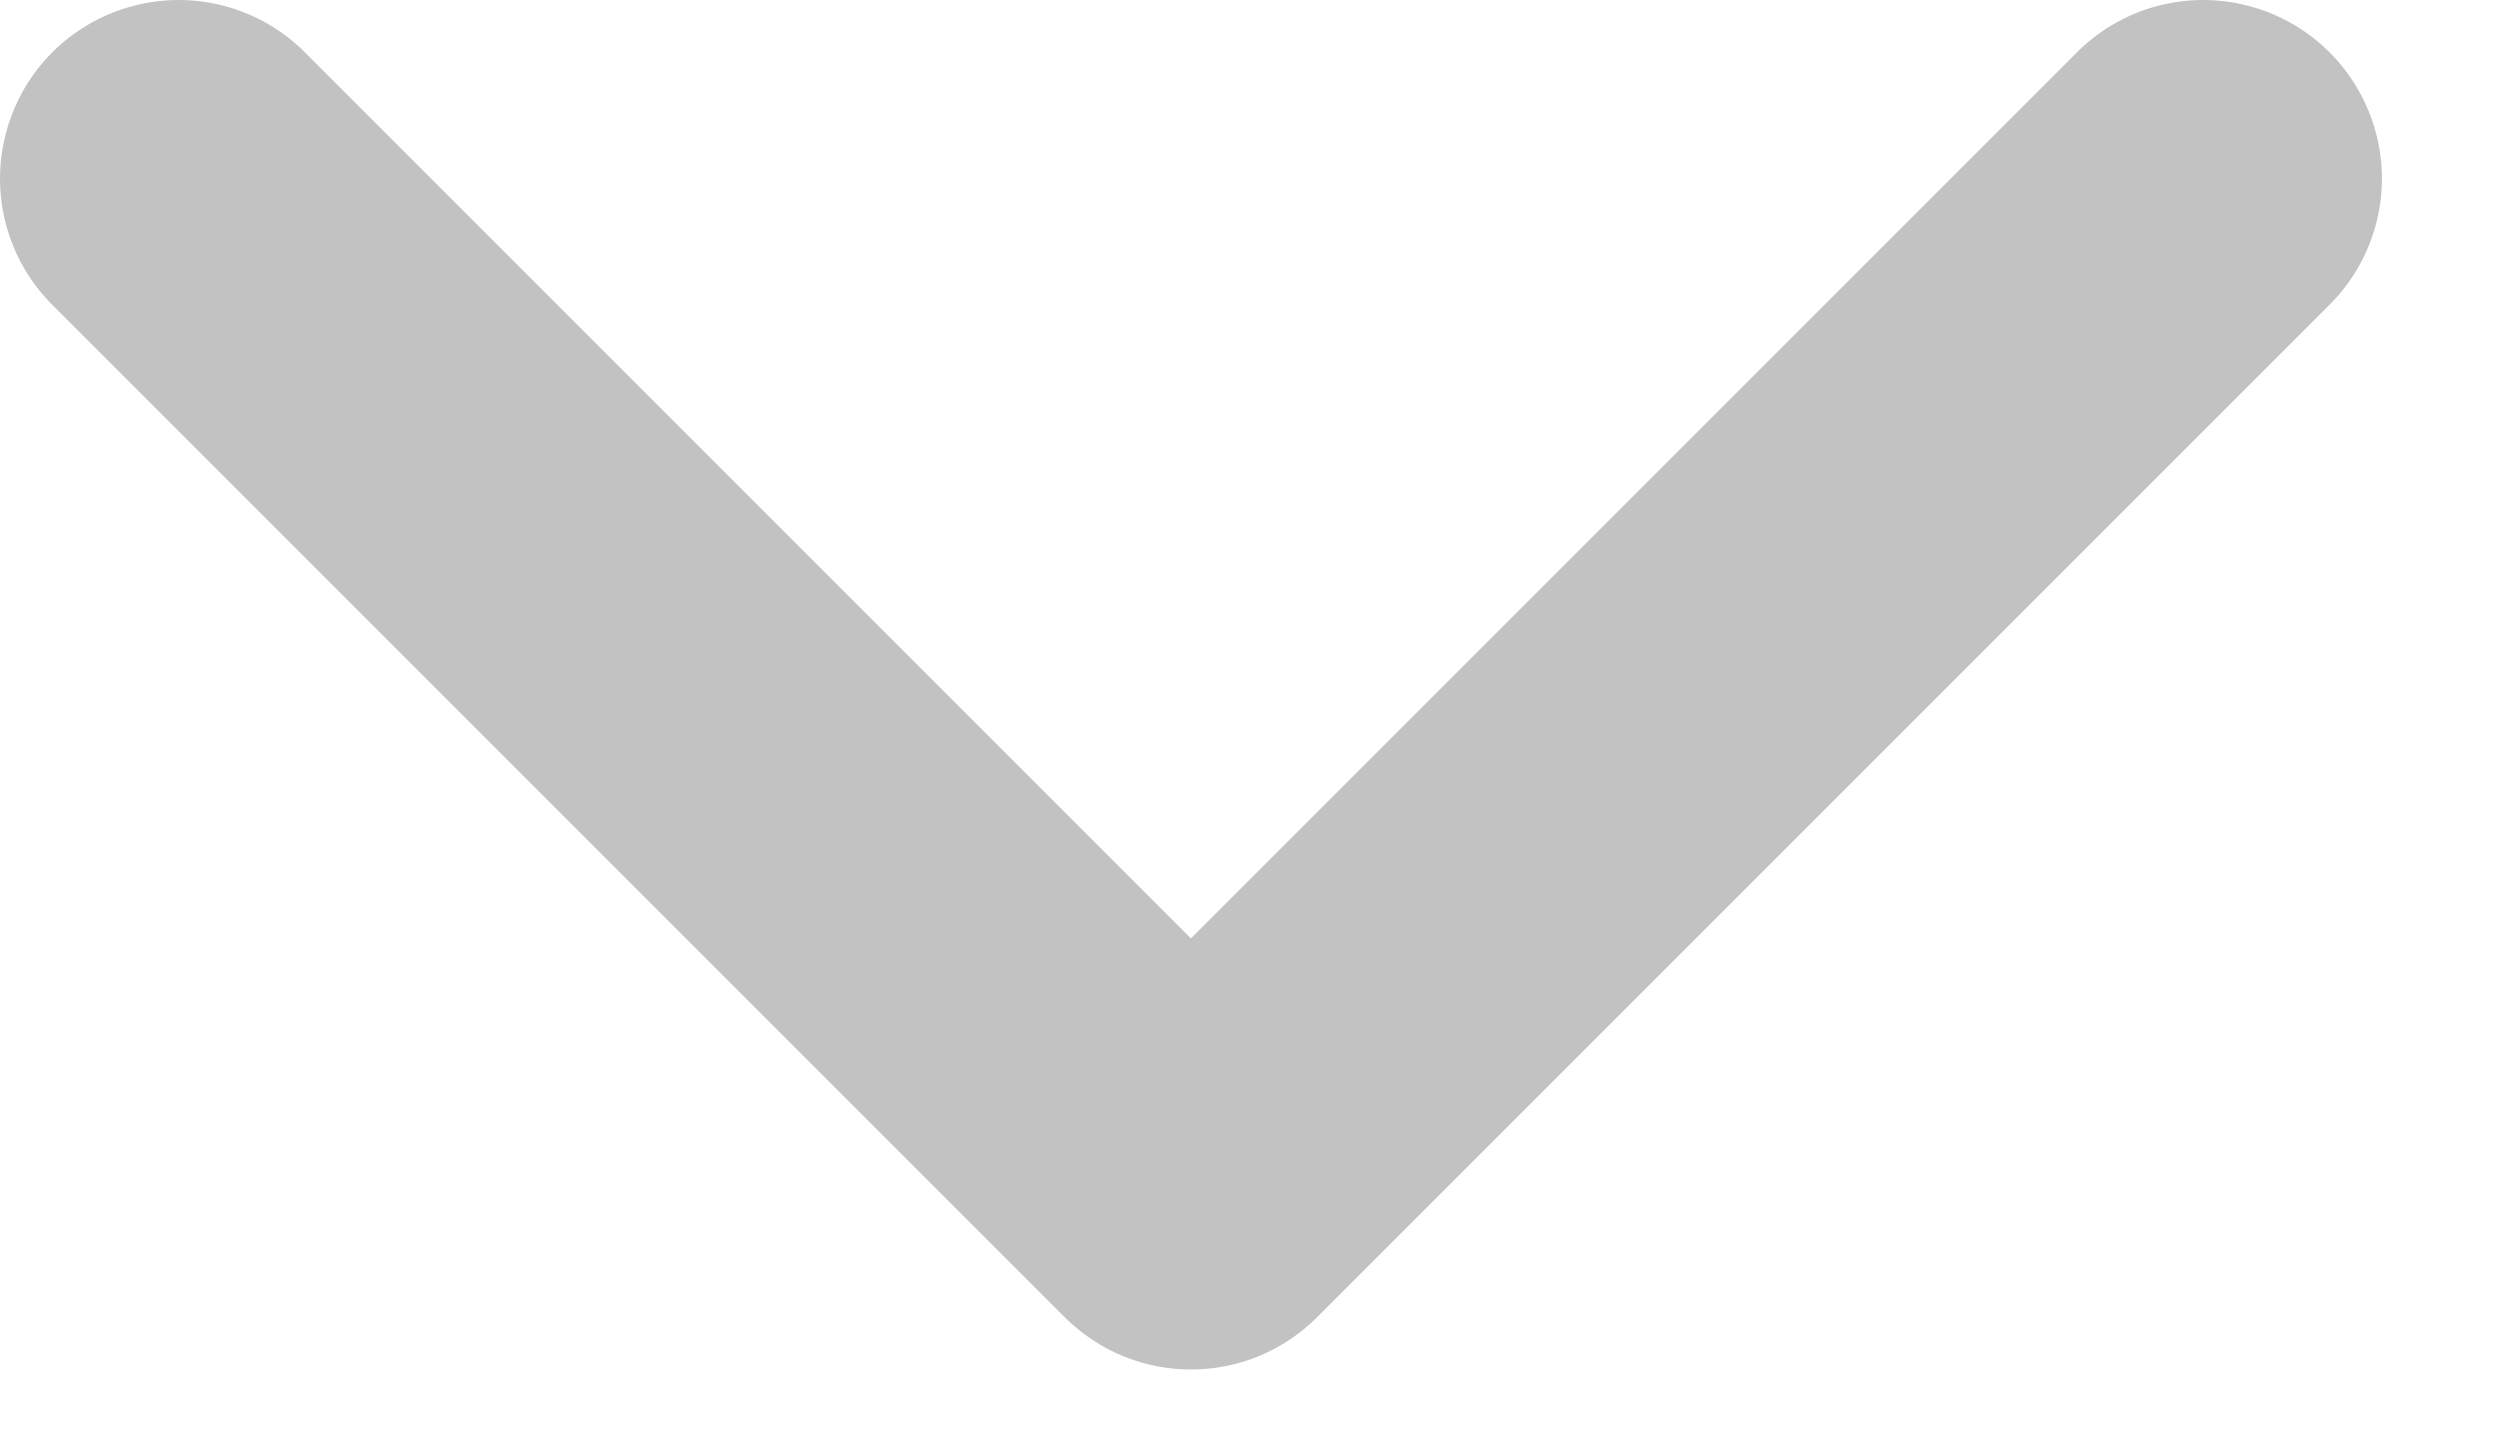
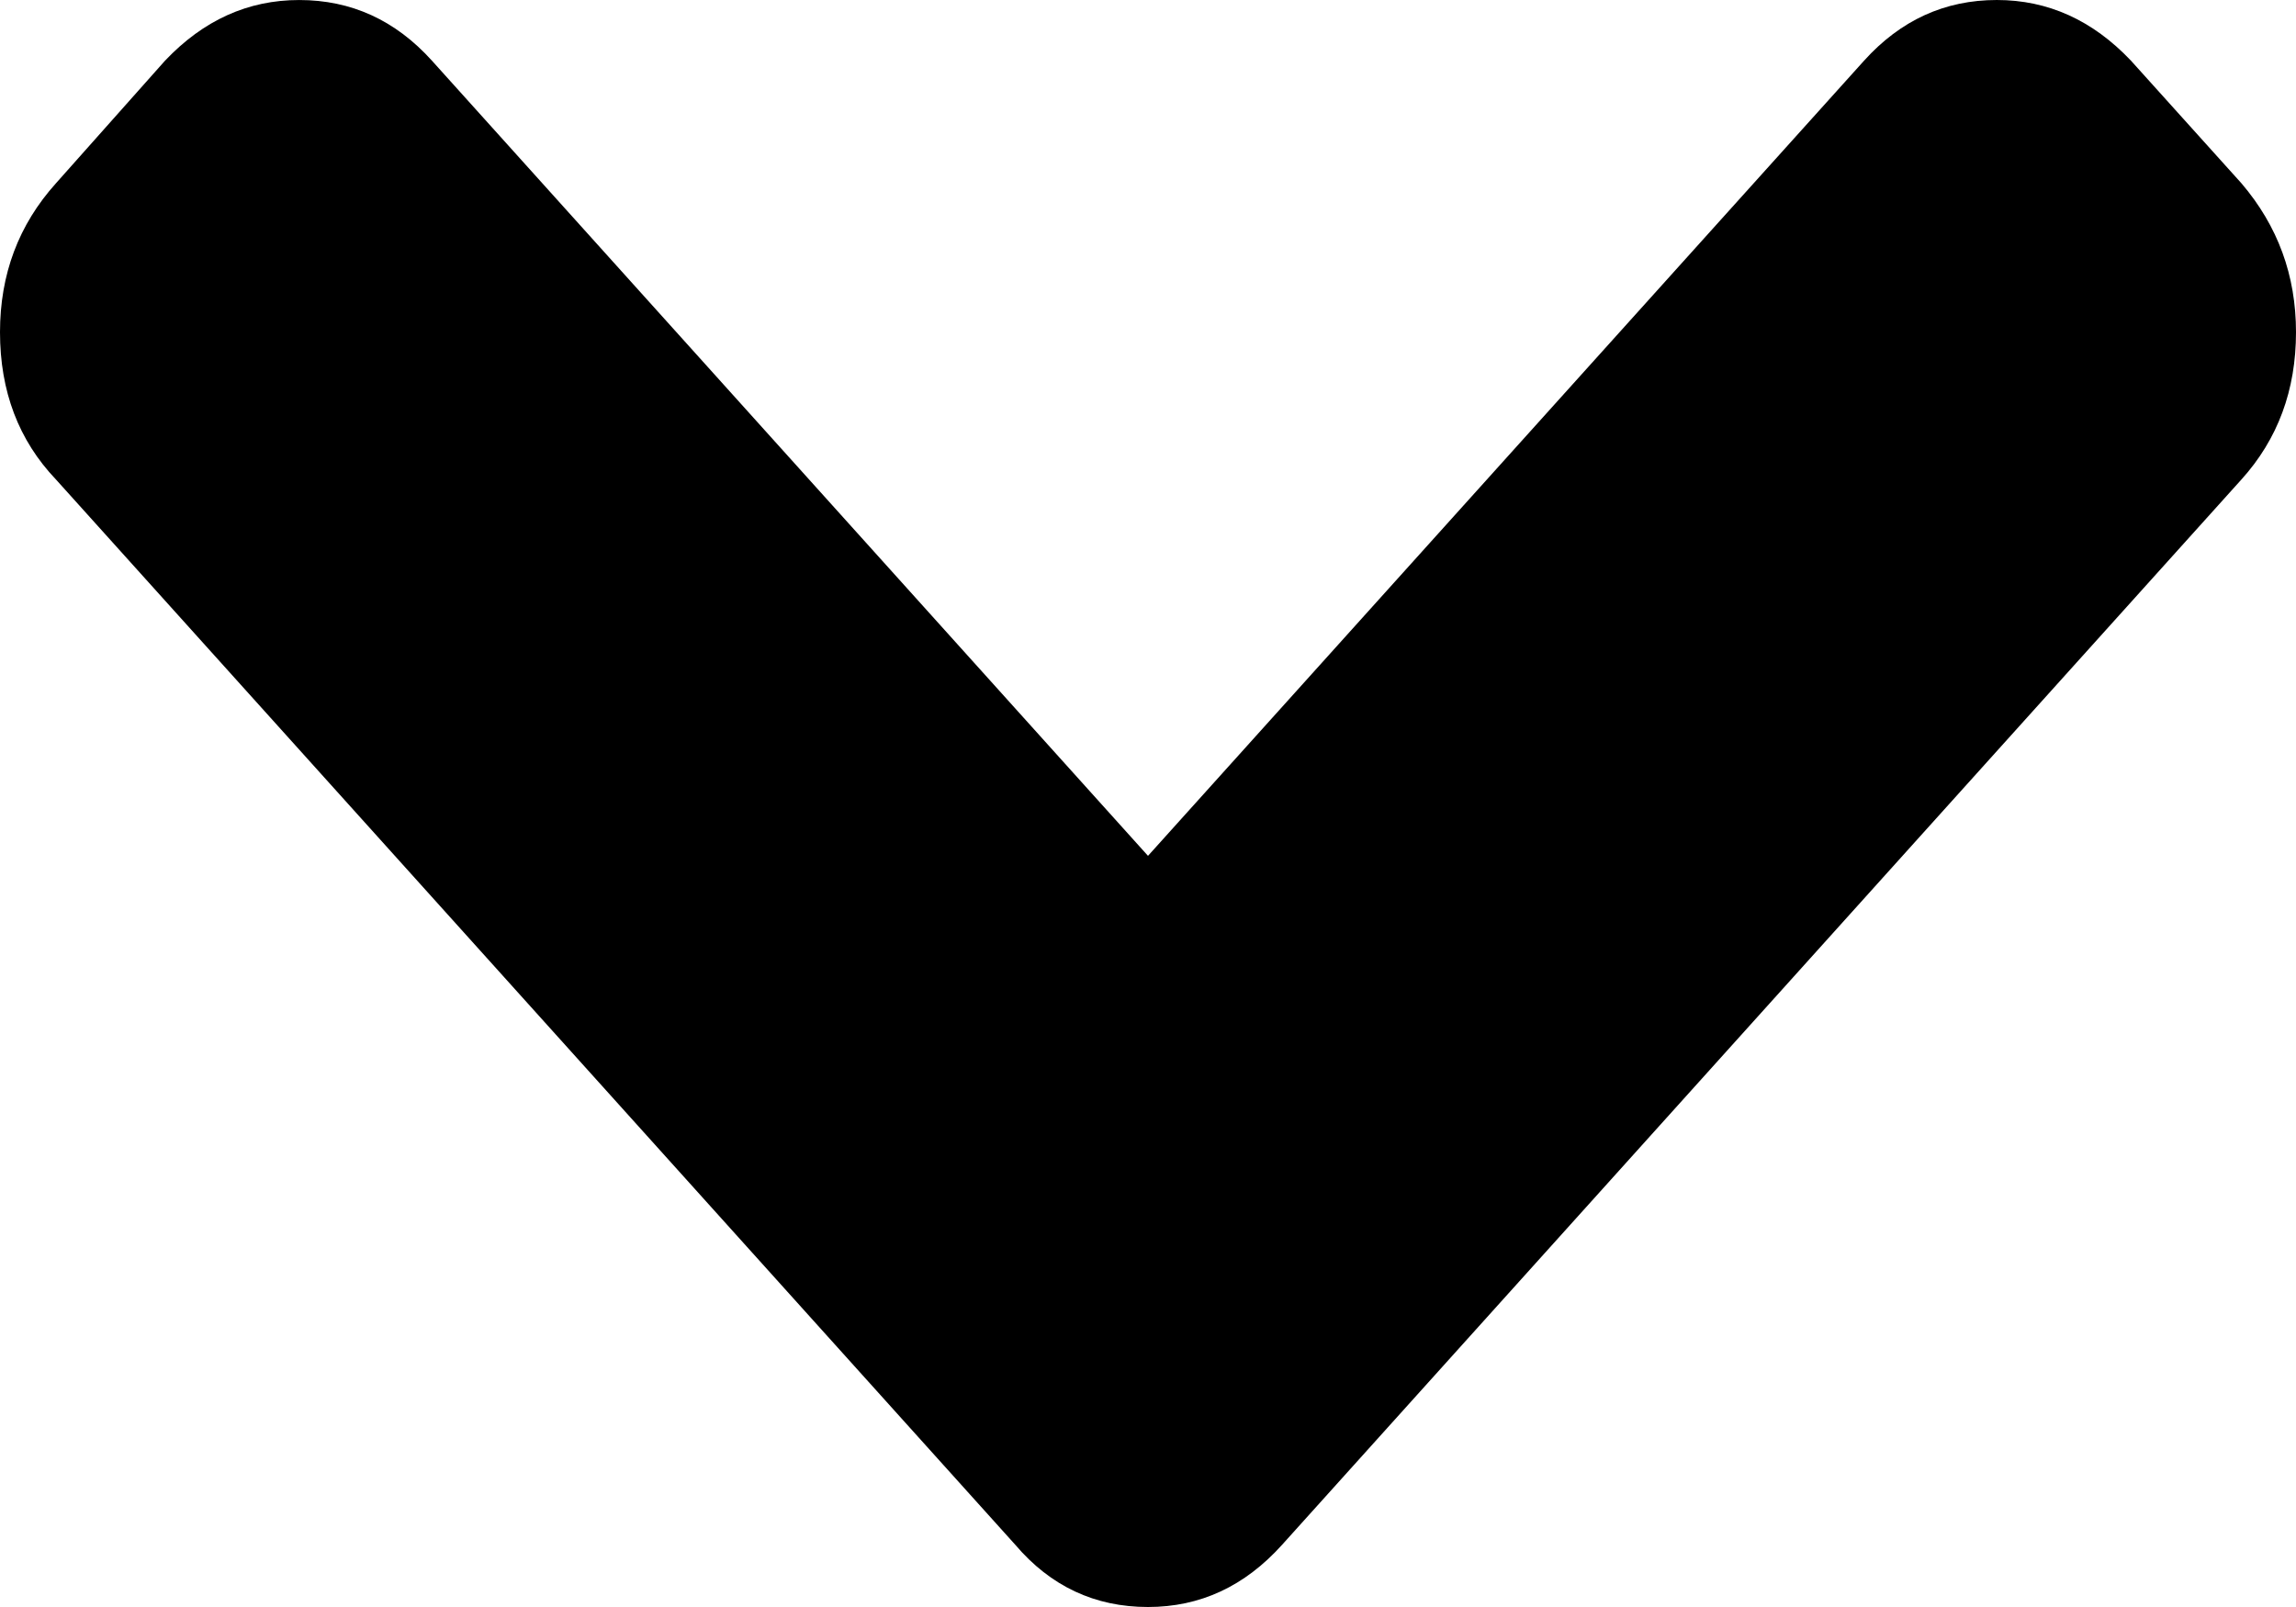
- <svg xmlns="http://www.w3.org/2000/svg" width="14" height="8" viewBox="0 0 14 8" fill="none">
-   <path opacity="0.24" d="M6.669 5.255L11.619 0.305C11.87 0.045 12.242 -0.059 12.592 0.033C12.941 0.124 13.214 0.397 13.306 0.747C13.398 1.096 13.293 1.468 13.033 1.719L7.376 7.376C6.986 7.767 6.353 7.767 5.962 7.376L0.305 1.719C0.045 1.468 -0.059 1.096 0.033 0.747C0.124 0.397 0.397 0.124 0.747 0.033C1.096 -0.059 1.468 0.045 1.719 0.305L6.669 5.255Z" fill="black" />
+ <svg xmlns="http://www.w3.org/2000/svg" width="10" height="7" viewBox="0 0 10 7" fill="none">
+   <path fill-rule="evenodd" clip-rule="evenodd" d="M9.762 0.798L9.281 0.264C9.114 0.088 8.92 0 8.697 0C8.47 0 8.278 0.088 8.119 0.264L5 3.728L1.881 0.264C1.722 0.088 1.53 8.74923e-05 1.303 8.74923e-05C1.08 8.74923e-05 0.886 0.088 0.719 0.264L0.244 0.798C0.081 0.979 0 1.195 0 1.447C0 1.704 0.081 1.918 0.244 2.089L4.422 6.729C4.576 6.91 4.769 7 5 7C5.227 7 5.421 6.91 5.584 6.729L9.762 2.089C9.921 1.913 10 1.699 10 1.447C10 1.2 9.921 0.984 9.762 0.798Z" fill="black" />
</svg>
